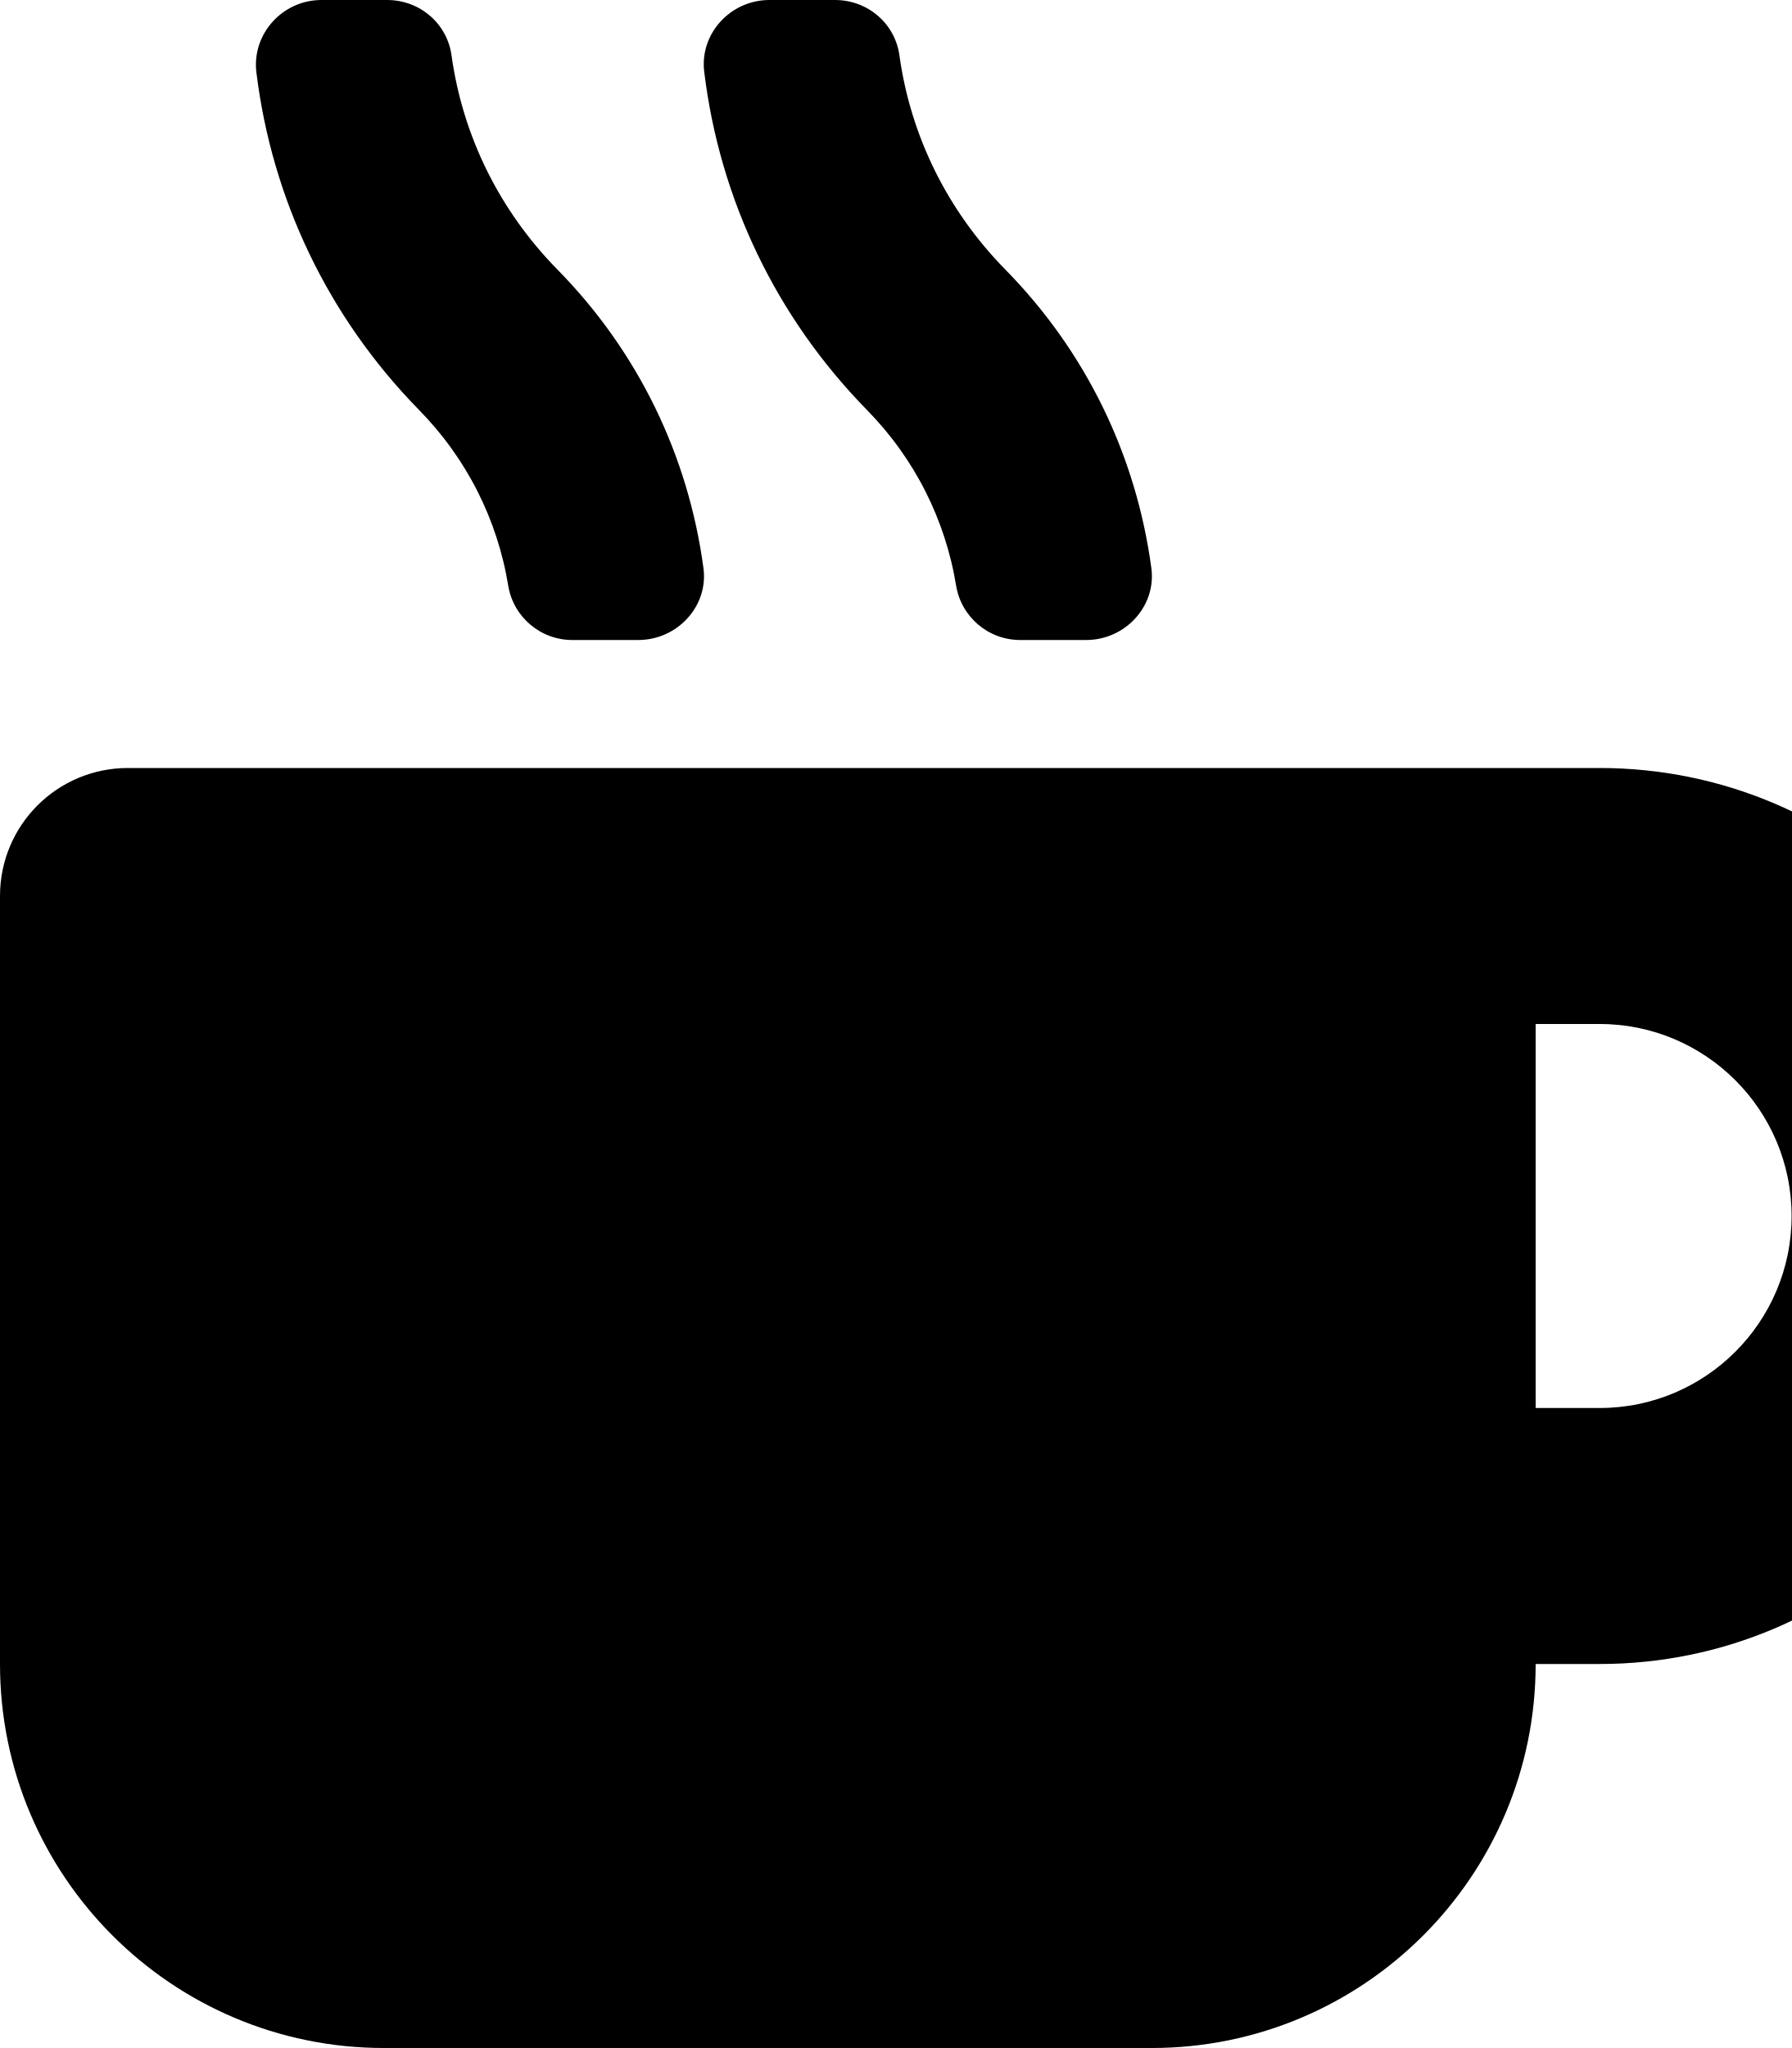
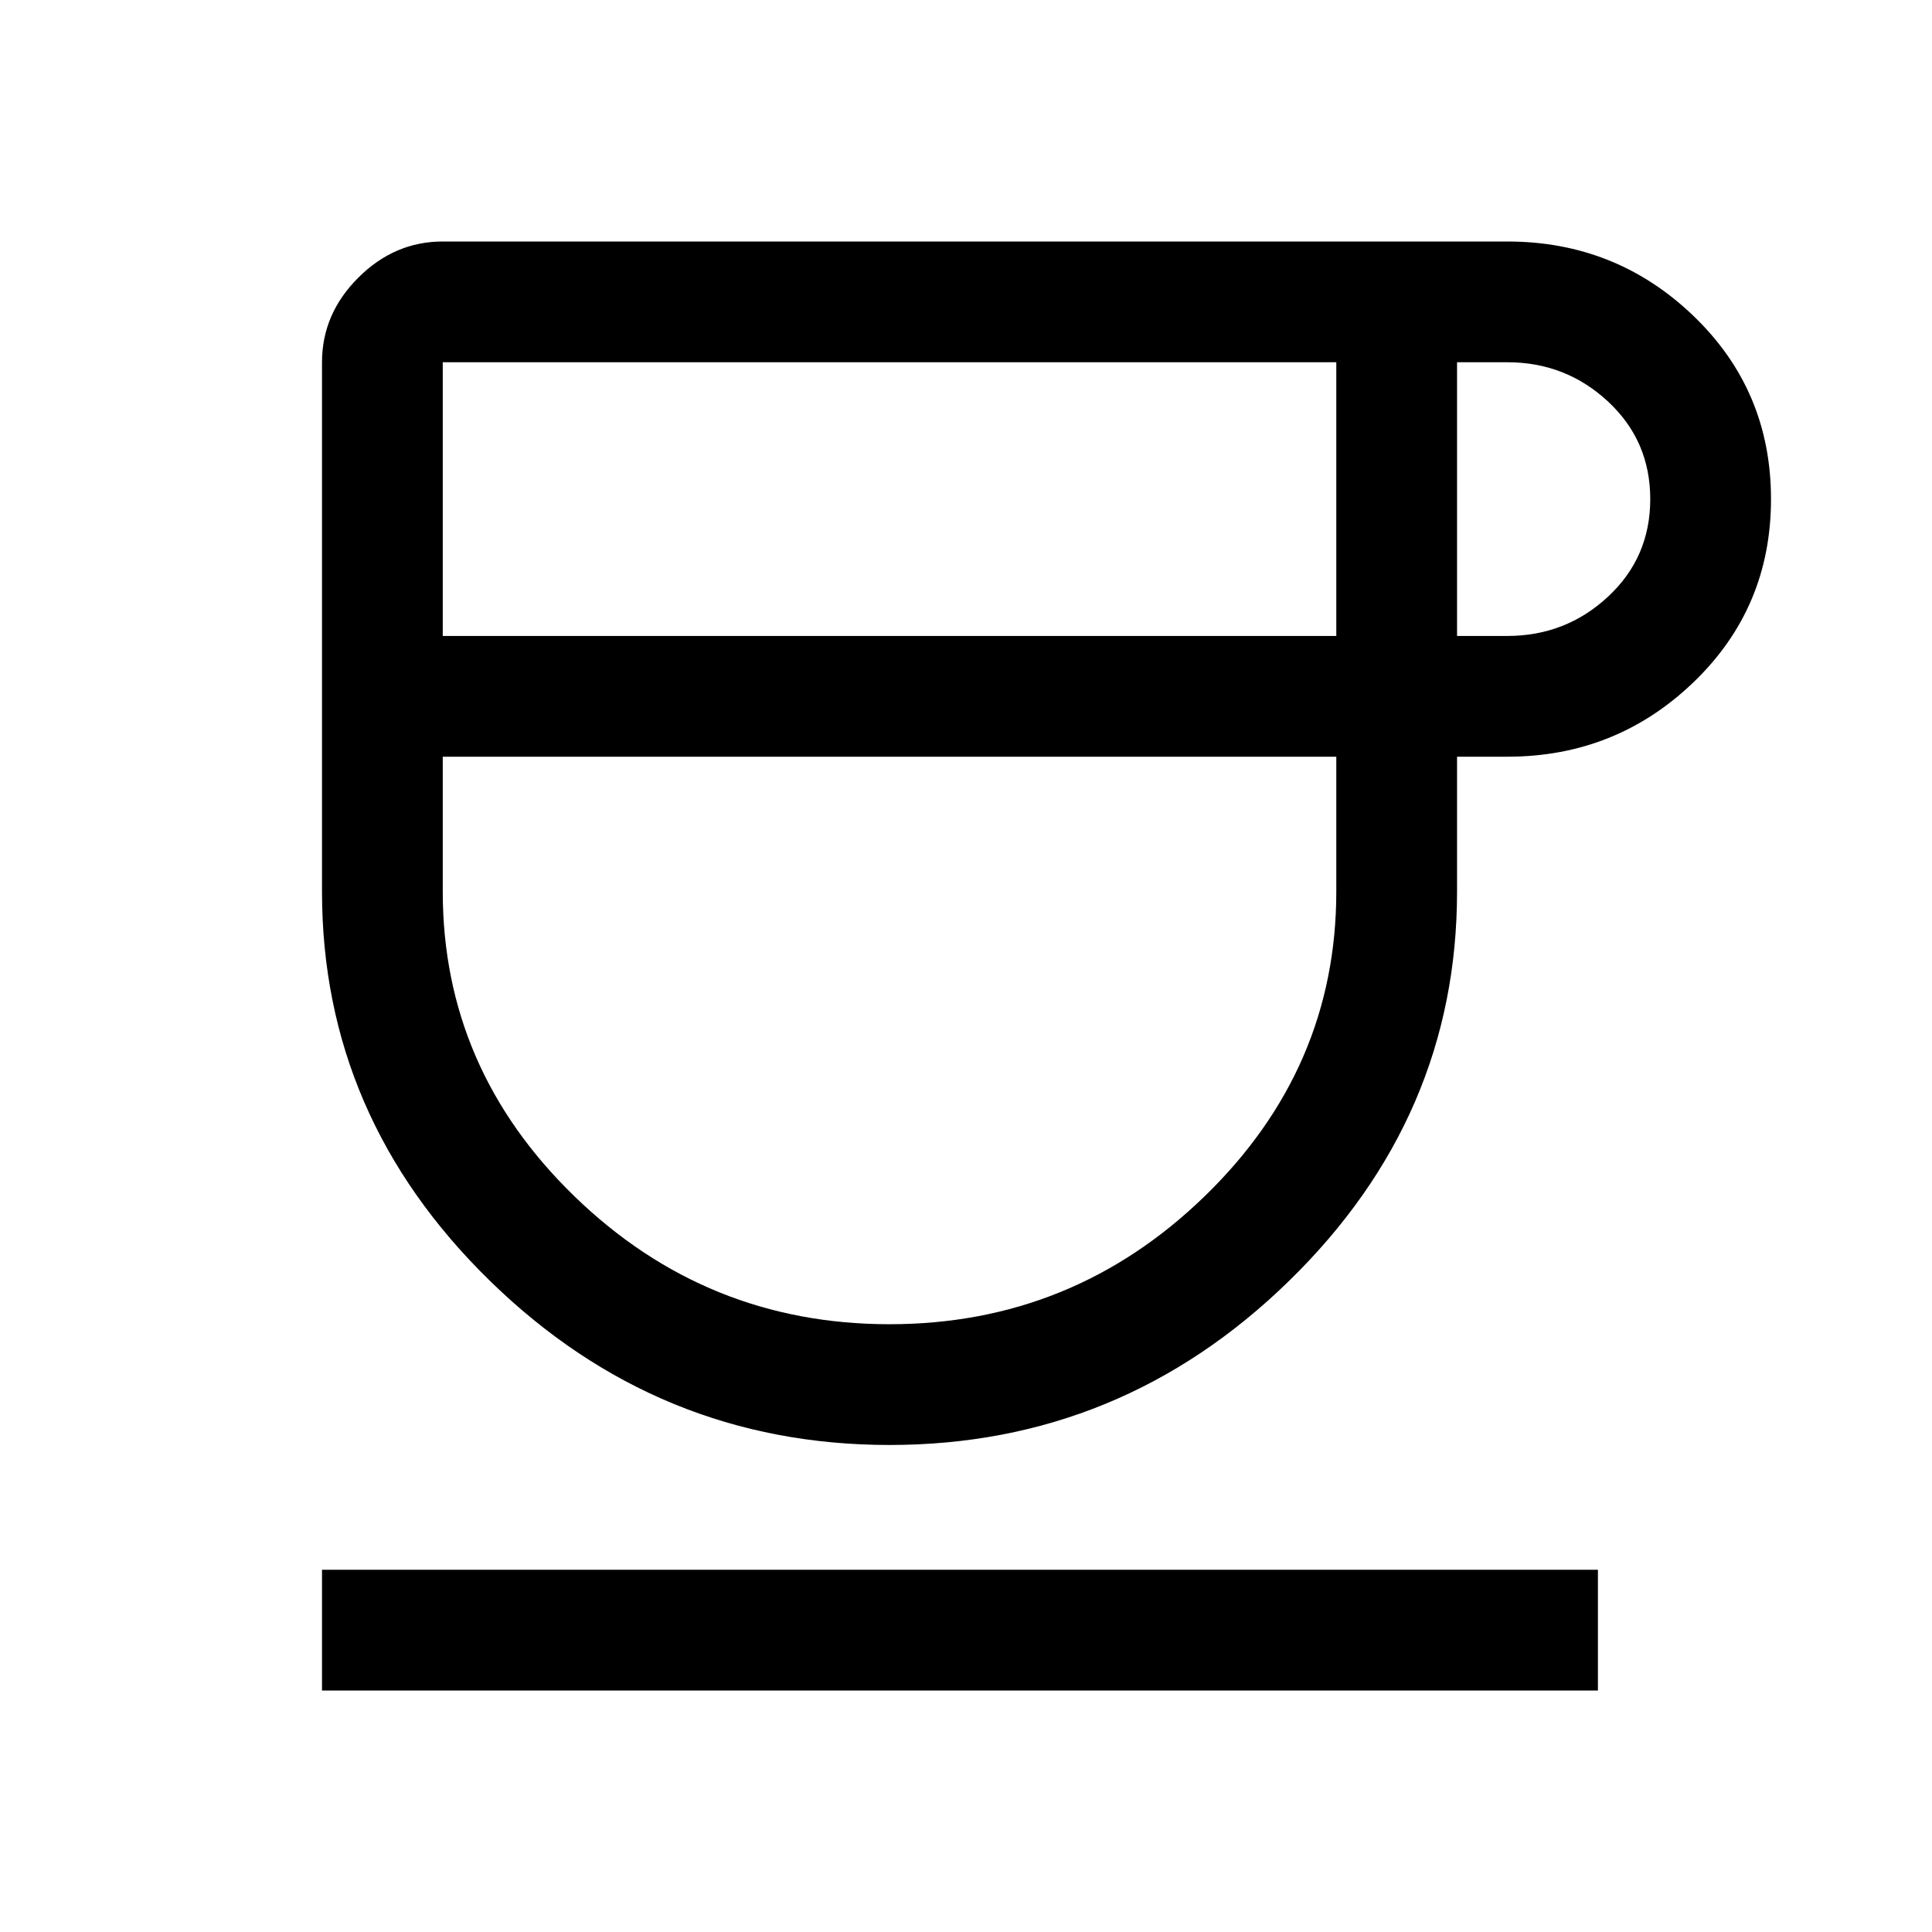
- <svg xmlns="http://www.w3.org/2000/svg" aria-hidden="true" focusable="false" data-prefix="fab" role="img" viewBox="0 0 448 512" class="svg-inline--fa fa-w-14 fa-mug-hot">
-   <path d="M127.1 146.5c1.3 7.7 8 13.5 16 13.5h16.5c9.8 0 17.6-8.5 16.3-18-3.8-28.2-16.4-54.2-36.6-74.7-14.4-14.7-23.6-33.3-26.4-53.5C111.8 5.9 105 0 96.8 0H80.4C70.6 0 63 8.5 64.1 18c3.9 31.9 18 61.3 40.6 84.4 12 12.2 19.7 27.5 22.4 44.1zm112 0c1.3 7.7 8 13.5 16 13.5h16.5c9.8 0 17.6-8.5 16.3-18-3.8-28.2-16.4-54.2-36.6-74.7-14.4-14.7-23.6-33.3-26.4-53.5C223.8 5.9 217 0 208.8 0h-16.4c-9.8 0-17.5 8.5-16.3 18 3.9 31.9 18 61.3 40.6 84.4 12 12.2 19.7 27.5 22.4 44.1zM400 192H32c-17.7 0-32 14.3-32 32v192c0 53 43 96 96 96h192c53 0 96-43 96-96h16c61.8 0 112-50.2 112-112s-50.2-112-112-112zm0 160h-16v-96h16c26.5 0 48 21.5 48 48s-21.5 48-48 48z" />
+ <svg xmlns="http://www.w3.org/2000/svg" height="48" width="48">
+   <path d="M22.1 35.9q-5.75 0-9.925-4.075Q8 27.75 8 22.15V9q0-1.2.9-2.1Q9.8 6 11 6h26.45q2.7 0 4.625 1.85Q44 9.7 44 12.4q0 2.7-1.925 4.55-1.925 1.85-4.625 1.85H36.2v3.35q0 5.6-4.175 9.675Q27.85 35.9 22.1 35.9ZM11 15.8h22.2V9H11Zm11.1 17.1q4.55 0 7.825-3.175Q33.2 26.55 33.2 22.15V18.8H11v3.35q0 4.4 3.275 7.575T22.1 32.9Zm14.1-17.1h1.25q1.45 0 2.5-.975T41 12.4q0-1.45-1.05-2.425Q38.9 9 37.45 9H36.2ZM8 42v-3h31.7v3Zm14.1-23.2Z" />
</svg>
